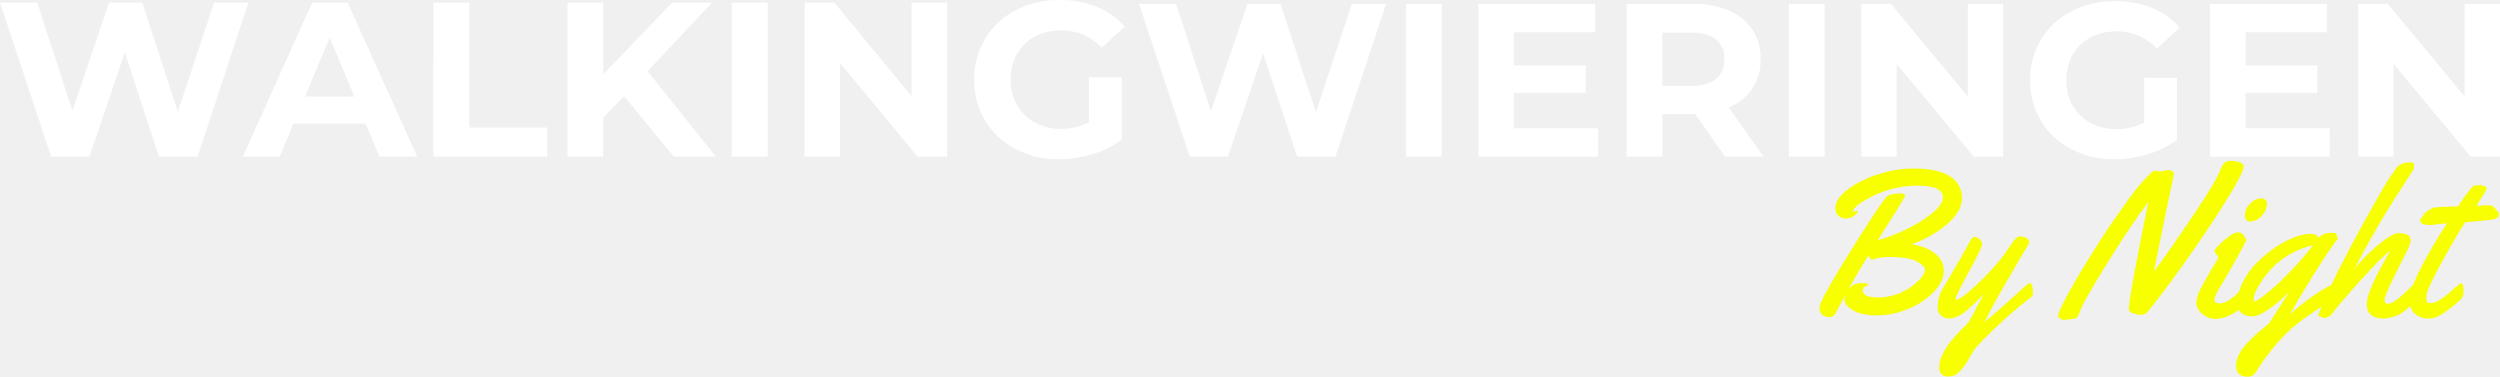
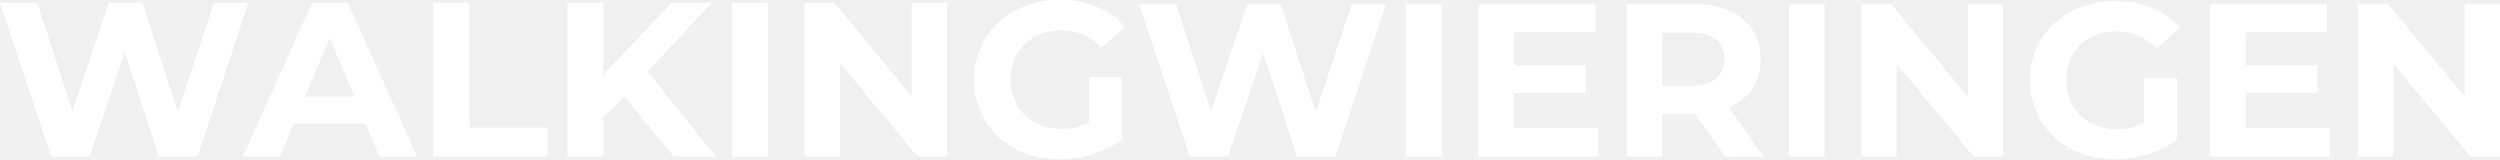
- <svg xmlns="http://www.w3.org/2000/svg" width="713.366" height="107.485" viewBox="0 0 713.366 107.485">
-   <g id="Group_3" data-name="Group 3" transform="translate(-364.86 -168.911)">
-     <path id="Path_2" data-name="Path 2" d="M72.034,13.729,57.526,57.658H46.5L36.747,27.912,26.674,57.658H15.715L1.144,13.729H11.787L21.8,44.6,32.249,13.729h9.5L51.888,44.856,62.214,13.729Zm33.449,34.515H84.894l-3.928,9.413H70.45L90.215,13.729h10.136L120.18,57.658H109.41Zm-3.231-7.719L95.22,23.707,88.188,40.526Zm22.553-26.8h10.263V49.374H157.3v8.284H124.8ZM179.223,40.4l-5.955,6.15V57.658h-10.2V13.729h10.2V34.25l19.639-20.521h11.4l-18.372,19.58,19.449,24.349H193.414Zm30.725-26.671h10.263V57.658H209.948Zm61.45,0V57.658h-8.426L240.863,30.987V57.658H230.727V13.729h8.489L261.262,40.4V13.729ZM311.88,35h9.376V52.826a26.887,26.887,0,0,1-8.362,4.142,32.75,32.75,0,0,1-9.566,1.443,26.123,26.123,0,0,1-12.417-2.918,21.844,21.844,0,0,1-8.647-8.1,22.143,22.143,0,0,1-3.136-11.7,22.143,22.143,0,0,1,3.136-11.7,21.74,21.74,0,0,1,8.711-8.1,26.635,26.635,0,0,1,12.543-2.918,27.679,27.679,0,0,1,10.58,1.945,20.959,20.959,0,0,1,7.982,5.648l-6.589,6.025a15.305,15.305,0,0,0-11.466-4.958,15.771,15.771,0,0,0-7.539,1.757,12.671,12.671,0,0,0-5.131,4.958,14.483,14.483,0,0,0-1.837,7.342,14.358,14.358,0,0,0,1.837,7.28,12.937,12.937,0,0,0,5.1,4.989,15.23,15.23,0,0,0,7.444,1.789,16.761,16.761,0,0,0,7.982-1.883Z" transform="translate(363.716 155.935)" fill="#fff" />
-     <path id="Path_1" data-name="Path 1" d="M86.375,13.723,71.944,57.312H60.979L51.275,27.8,41.255,57.312h-10.9L15.86,13.723H26.447L36.4,44.36,46.8,13.723h9.452L66.336,44.609,76.607,13.723Zm5.671,0h10.209V57.312H92.046ZM146.87,49.217v8.1H112.715V13.723h33.335v8.1h-23.19v9.465h20.48V39.13h-20.48V49.217Zm36.234,8.1L174.6,45.17h-9.389V57.312H155V13.723h19.094a24.76,24.76,0,0,1,10.177,1.93,15.077,15.077,0,0,1,6.648,5.48,14.963,14.963,0,0,1,2.332,8.406,14.665,14.665,0,0,1-2.363,8.375,14.942,14.942,0,0,1-6.711,5.386l9.893,14.011Zm-.189-27.773A6.867,6.867,0,0,0,180.52,23.9q-2.395-1.962-6.995-1.962h-8.318V37.137h8.318q4.6,0,6.995-1.993A6.886,6.886,0,0,0,182.915,29.54Zm18.4-15.817h10.209V57.312H201.315Zm61.125,0V57.312h-8.381L232.067,30.848V57.312H221.984V13.723h8.444l21.929,26.465V13.723Zm40.267,21.11h9.326V52.518a26.769,26.769,0,0,1-8.318,4.11A32.651,32.651,0,0,1,294.2,58.06a26.036,26.036,0,0,1-12.351-2.9,21.707,21.707,0,0,1-8.6-8.033,21.931,21.931,0,0,1-3.119-11.613A21.931,21.931,0,0,1,273.248,23.9a21.6,21.6,0,0,1,8.665-8.033,26.548,26.548,0,0,1,12.477-2.9,27.593,27.593,0,0,1,10.524,1.93,20.848,20.848,0,0,1,7.94,5.6L306.3,26.489a15.242,15.242,0,0,0-11.406-4.919,15.719,15.719,0,0,0-7.5,1.744,12.59,12.59,0,0,0-5.1,4.919,14.343,14.343,0,0,0-1.827,7.286,14.219,14.219,0,0,0,1.827,7.223,12.854,12.854,0,0,0,5.073,4.95,15.179,15.179,0,0,0,7.4,1.775,16.706,16.706,0,0,0,7.94-1.868Zm52.933,14.384v8.1H321.486V13.723h33.335v8.1h-23.19v9.465h20.48V39.13h-20.48V49.217Zm48.585-35.494V57.312h-8.381L373.852,30.848V57.312H363.77V13.723h8.444l21.929,26.465V13.723Z" transform="translate(674 156.286)" fill="#fff" />
-     <path id="Path_3" data-name="Path 3" d="M15.478,26.7l.834-.2q.173,0,.173.331T15.492,27.9a3.852,3.852,0,0,1-2.387.748,2.923,2.923,0,0,1-2.185-.805,2.868,2.868,0,0,1-.791-2.1q0-2.732,3.566-5.42a28.6,28.6,0,0,1,8.77-4.313,33.46,33.46,0,0,1,9.978-1.625q6.987,0,10.395,2.272a7,7,0,0,1,3.407,6.1q0,4.888-6.786,9.46a32.94,32.94,0,0,1-7.706,3.853A12.476,12.476,0,0,1,39,39a6.031,6.031,0,0,1,2.042,4.687q0,2.847-2.717,5.794a20.875,20.875,0,0,1-7.232,4.888,23.159,23.159,0,0,1-9.23,1.941q-5.435,0-7.994-2.387a2.966,2.966,0,0,1-1.15-1.941,4.351,4.351,0,0,1,.431-1.8q-2.1,3.8-3.077,5.722a1.753,1.753,0,0,1-1.74.863,2.809,2.809,0,0,1-2.027-.69,2.107,2.107,0,0,1-.719-1.553,4.162,4.162,0,0,1,.259-1.524q1.294-3.393,9.13-15.887t9.59-14.478q.92-1.121,4.169-1.121,1.294,0,1.294.575,0,.431-3.824,6.47t-4,6.326a53.079,53.079,0,0,0,8.181-3.149,36.54,36.54,0,0,0,7.3-4.529q3.12-2.53,3.12-4.572,0-3.364-7.3-3.364a29.206,29.206,0,0,0-14.722,4.054,15.747,15.747,0,0,0-2.674,1.84q-.92.834-.92,1.179T15.478,26.7ZM20.653,40.44q-.518,0-1.15-1.208-2.732,4.371-5.722,9.719a4.557,4.557,0,0,1,3.939-1.869q1.725,0,1.725.431,0,.173-.374.316-1.15.431-1.15,1.294,0,2.07,4.4,2.07A16.16,16.16,0,0,0,33.1,47.054q2.588-2.185,2.588-3.824,0-1.006-2.1-2.214-2.444-1.351-7.447-1.351a15.412,15.412,0,0,0-4.457.388Q20.711,40.44,20.653,40.44ZM50.012,65.687a12.606,12.606,0,0,0-.877,1.452q-.733,1.308-1.567,2.645a14,14,0,0,1-2.056,2.545,4.055,4.055,0,0,1-2.042,1.308q-.82.1-1.05.1a2.351,2.351,0,0,1-2.645-2.674q0-3.134,3.249-7.332a34.966,34.966,0,0,1,3.105-3.407Q48,58.5,48.171,58.254t4.313-8.066a46.162,46.162,0,0,1-5.118,4.9A8.918,8.918,0,0,1,42.823,57.2h-.2a3.939,3.939,0,0,1-2.214-.733A2.87,2.87,0,0,1,39.315,53.9a10.506,10.506,0,0,1,1.466-5.291q.518-.891,1.8-3.019t2.372-4.112q1.035-1.582,2.128-3.681t1.668-3q.575-.906,1.093-.906a2.422,2.422,0,0,1,1.337.647A1.913,1.913,0,0,1,52,36.069q0,.891-3.767,7.735T44.462,51.6a.2.2,0,0,0,.23.23q.776,0,3.436-2.2a64.434,64.434,0,0,0,5.88-5.65,50.536,50.536,0,0,0,5.636-6.987q.259-.4.417-.618t.4-.575q.244-.359.4-.561l.374-.474a2.839,2.839,0,0,1,.388-.417q.173-.144.374-.288a1.023,1.023,0,0,1,.7-.288,6.131,6.131,0,0,1,1.179.173,1.887,1.887,0,0,1,.949.374,4.179,4.179,0,0,0,.331.374.915.915,0,0,1,.288.589,1.691,1.691,0,0,1-.23.719q-.23.446-2.674,4.558Q55.36,52.69,52.657,58.268q4.371-3.681,12.307-10.9a1,1,0,0,1,.633-.259q.891,0,.891,2.732a1.442,1.442,0,0,1-.288,1.064A131.853,131.853,0,0,0,50.012,65.687ZM102.834,15.28l2.1-.46a2.2,2.2,0,0,1,1.294.345q.489.345.489.647a3.946,3.946,0,0,1-.144.877q-.144.575-2.329,11.214t-3.192,15.873q4.888-6.642,11.416-16.361t7.62-12.911a3.994,3.994,0,0,1,.891-1.553,2.223,2.223,0,0,1,.978-.647,6.335,6.335,0,0,1,1.323-.1,7.149,7.149,0,0,1,2.113.388q1.222.388,1.222,1.28,0,1.7-5.032,9.777T110.094,40.814Q103.639,49.9,99.3,55.191a2.355,2.355,0,0,1-1.883.949,7.694,7.694,0,0,1-2.329-.388q-1.222-.388-1.222-1.366,0-3.163,5.55-30.394Q94.668,30.146,87.881,41.13q-7.074,11.358-7.994,14.09-.518,1.639-1.179,1.9a2.413,2.413,0,0,1-.978.2l-2.272.259a2.159,2.159,0,0,1-1.222-.374q-.561-.374-.561-.776,0-1.15,3.177-6.872t7.419-12.436Q88.514,30.4,93.144,24.05a55.763,55.763,0,0,1,7.16-8.54,1.725,1.725,0,0,1,1.179-.46Zm30.48,9.288a4.916,4.916,0,0,1-1.524,3.292,4.362,4.362,0,0,1-3.177,1.653q-1.653,0-1.653-1.725a4.807,4.807,0,0,1,1.452-3.292,4.313,4.313,0,0,1,3.206-1.567,1.735,1.735,0,0,1,1.236.431A1.575,1.575,0,0,1,133.314,24.568Zm-4.658,25.1a3.189,3.189,0,0,1-.173,1.236A10.826,10.826,0,0,1,124,55.551a11.155,11.155,0,0,1-5.348,1.768,5.545,5.545,0,0,1-3.911-1.524A4.321,4.321,0,0,1,113.1,52.69a11.221,11.221,0,0,1,1.581-4.6q1.582-3.019,3.163-5.578a19.27,19.27,0,0,0,1.582-2.775q0-.216-.589-.848t-.589-.935q0-.3,1.193-1.582a20.507,20.507,0,0,1,2.9-2.53,5.234,5.234,0,0,1,2.617-1.251,2.139,2.139,0,0,1,1.625.805,2.324,2.324,0,0,1,.719,1.466q0,.661-6.844,12.451-.086.173-.474.762t-.6.978q-.216.388-.5.935a4.532,4.532,0,0,0-.575,1.927q0,.978,1.323.978a5.128,5.128,0,0,0,2.746-.906,12.911,12.911,0,0,0,2.459-2q2.7-2.9,3.077-2.9Q128.655,47.082,128.655,49.67Zm6.829-12.638a26.568,26.568,0,0,1,5.449-2.947,13.168,13.168,0,0,1,4.629-1.035q1.955,0,2.5,1.121a3.821,3.821,0,0,1,2.789-1.38q.489-.029,1.208-.029t.891.187a1.8,1.8,0,0,1,.316.7q.144.518.173.575a.446.446,0,0,1,.029.187.563.563,0,0,1-.144.316,2.88,2.88,0,0,1-.331.359q-.187.173-.216.2-6.355,9.115-13,20.79a57.4,57.4,0,0,1,12.249-8.713,1.479,1.479,0,0,1,.661-.173q.46,0,.6.589a7.523,7.523,0,0,1,.144,1.682,4.055,4.055,0,0,1-.129,1.351,5.058,5.058,0,0,1-1.337,1.035l-3.134,2.013q-1.927,1.236-4.083,2.732a43.242,43.242,0,0,0-8.511,7.562,68.74,68.74,0,0,0-6.182,8.4,2.45,2.45,0,0,1-2.329,1.236q-3.249,0-3.249-3.077,0-3.134,3.077-6.412a43.089,43.089,0,0,1,4.227-4q1.927-1.553,2.1-1.754,2.128-3.192,5.78-9.058a35.748,35.748,0,0,1-6.024,5.176q-2.919,1.927-4.356,1.927-4.4,0-4.4-3.767a13.418,13.418,0,0,1,1.524-6.038,21,21,0,0,1,3.911-5.449A36.328,36.328,0,0,1,135.485,37.033Zm10.941-.733a22.223,22.223,0,0,0-6.268,2.372,22.508,22.508,0,0,0-4.831,3.537,27.98,27.98,0,0,0-3.278,3.867q-2.588,3.709-2.588,5.751,0,.489.244.489A3.173,3.173,0,0,0,130.8,51.8a25.05,25.05,0,0,0,2.4-1.768q1.553-1.251,3.451-2.976A99.336,99.336,0,0,0,146.426,36.3Zm30.049,11.358a14.71,14.71,0,0,1,.2,2.085,2.989,2.989,0,0,1-.273,1.323,7.77,7.77,0,0,1-1.208,1.582,19.709,19.709,0,0,1-2.228,2.056,10.356,10.356,0,0,1-6.47,2.5q-4.744,0-4.744-4.2,0-3.652,6.355-14.55.23-.4.316-.575-2.214,1.553-8.468,8.468T151.63,56.14a2.168,2.168,0,0,1-.863.575,2.836,2.836,0,0,1-1.078.316,1.748,1.748,0,0,1-.834-.244,1.83,1.83,0,0,0-.561-.244q-.374,0-.374-.244a18.861,18.861,0,0,1,1.021-2.645q1.021-2.4,2.689-5.967,4.572-9.834,13.6-25.592a74.571,74.571,0,0,1,4.946-7.821q1.265-1.639,4.256-1.639.633,0,.719.374a3.576,3.576,0,0,1,.086.805,2.308,2.308,0,0,1-.173.863l-3.077,4.8a256.485,256.485,0,0,0-13.773,23.636,45.3,45.3,0,0,1,8.713-8.425q2.617-1.869,3.925-1.869a6.453,6.453,0,0,1,2.372.417q1.064.417,1.064,2a19.939,19.939,0,0,1-1.869,4.256q-5.607,11.042-5.607,12.264t1.006,1.222q1.466,0,4.514-2.847,2.3-2.157,2.9-2.76a1.087,1.087,0,0,1,.633-.259A.544.544,0,0,1,176.474,47.657ZM194.1,19.1l1.179.288a.578.578,0,0,1,.46.259.812.812,0,0,1,.2.489,4.148,4.148,0,0,1-.6,1.236q-.6,1.006-1.423,2.286t-.877,1.395q2.243-.173,3.177-.173a4.2,4.2,0,0,1,1.28.129,2.062,2.062,0,0,1,.791.719,5.132,5.132,0,0,0,.82.891,1.1,1.1,0,0,1,.374.906,1.2,1.2,0,0,1-.733,1.021,3.962,3.962,0,0,1-1.567.5q-6.671.661-7.361.69-2.329,3.566-6.513,11.114T178.861,50.3a11.107,11.107,0,0,0-.115,1.409q0,1.121,1.179,1.121a5.021,5.021,0,0,0,2.617-.906,20.615,20.615,0,0,0,2.645-1.97,27.036,27.036,0,0,1,3.451-2.875q.748,0,.748,2.588a3.3,3.3,0,0,1-1.294,2.53,44.979,44.979,0,0,1-4.888,3.767,7.332,7.332,0,0,1-3.968,1.265,3.576,3.576,0,0,1-.805-.086,5.683,5.683,0,0,1-3.379-1.682,4.945,4.945,0,0,1-1.064-3.379,14.284,14.284,0,0,1,1.265-5.161,62.642,62.642,0,0,1,3.149-6.455Q181.506,34.89,184.612,30l-1.093.144q-3.336.374-3.882.374h-.259a4.069,4.069,0,0,1-1.61-.331q-.776-.331-.776-.819a1.409,1.409,0,0,1,.417-.949,2.4,2.4,0,0,0,.5-.719q.2-.633,1.51-1.409a5.144,5.144,0,0,1,1.97-.82q.661-.043,1.28-.072t1.38-.058q.762-.029,1.165-.058l2.588-.115a55.878,55.878,0,0,1,3.321-4.658,13.612,13.612,0,0,1,1.05-1.136,1.107,1.107,0,0,1,.575-.1Z" transform="translate(878.457 202.601)" fill="#f7ff00" />
+ <svg xmlns="http://www.w3.org/2000/svg" width="713.365" height="45.443" viewBox="0 0 713.365 45.443">
+   <g id="Group_3" data-name="Group 3" transform="translate(-364.86 -168.907)">
+     <path id="Path_2" data-name="Path 2" d="M72.034,13.729,57.526,57.658H46.5L36.747,27.912,26.674,57.658H15.715L1.144,13.729H11.787L21.8,44.6,32.249,13.729h9.5L51.888,44.856,62.214,13.729Zm33.449,34.515H84.894l-3.928,9.413H70.45L90.215,13.729h10.136L120.18,57.658H109.41Zm-3.231-7.719L95.22,23.707,88.188,40.526Zm22.553-26.8h10.263V49.374H157.3v8.284H124.8ZM179.223,40.4l-5.955,6.15V57.658h-10.2V13.729h10.2V34.25l19.639-20.521h11.4l-18.372,19.58,19.449,24.349h-11.97Zm30.725-26.671h10.263V57.658H209.948Zm61.45,0V57.658h-8.426L240.863,30.987V57.658H230.727V13.729h8.489L261.262,40.4V13.729ZM311.88,35h9.376V52.826a26.887,26.887,0,0,1-8.362,4.142,32.75,32.75,0,0,1-9.566,1.443,26.123,26.123,0,0,1-12.417-2.918,21.844,21.844,0,0,1-8.647-8.1,22.143,22.143,0,0,1-3.136-11.7,22.143,22.143,0,0,1,3.136-11.7,21.74,21.74,0,0,1,8.711-8.1,26.635,26.635,0,0,1,12.543-2.918A27.679,27.679,0,0,1,314.1,14.92a20.959,20.959,0,0,1,7.982,5.648l-6.589,6.025a15.305,15.305,0,0,0-11.466-4.958,15.771,15.771,0,0,0-7.539,1.757,12.671,12.671,0,0,0-5.131,4.958,14.483,14.483,0,0,0-1.837,7.342,14.358,14.358,0,0,0,1.837,7.28,12.937,12.937,0,0,0,5.1,4.989A15.23,15.23,0,0,0,303.9,49.75a16.761,16.761,0,0,0,7.982-1.883Z" transform="translate(363.716 155.935)" fill="#fff" />
+     <path id="Path_1" data-name="Path 1" d="M86.375,13.723,71.944,57.312H60.979L51.275,27.8,41.255,57.312h-10.9L15.86,13.723H26.447L36.4,44.36,46.8,13.723h9.452L66.336,44.609,76.607,13.723Zm5.671,0h10.209V57.312H92.046ZM146.87,49.217v8.1H112.715V13.723H146.05v8.1H122.86v9.465h20.48V39.13H122.86V49.217Zm36.234,8.1L174.6,45.17h-9.389V57.312H155V13.723h19.094a24.76,24.76,0,0,1,10.177,1.93,15.077,15.077,0,0,1,6.648,5.48,14.963,14.963,0,0,1,2.332,8.406,14.665,14.665,0,0,1-2.363,8.375,14.942,14.942,0,0,1-6.711,5.386l9.893,14.011Zm-.189-27.773a6.867,6.867,0,0,0-2.4-5.644q-2.395-1.962-6.995-1.962h-8.318v15.2h8.318q4.6,0,6.995-1.993a6.886,6.886,0,0,0,2.395-5.6Zm18.4-15.817h10.209V57.312H201.315Zm61.125,0V57.312h-8.381L232.067,30.848V57.312H221.984V13.723h8.444l21.929,26.465V13.723Zm40.267,21.11h9.326V52.518a26.769,26.769,0,0,1-8.318,4.11A32.651,32.651,0,0,1,294.2,58.06a26.036,26.036,0,0,1-12.351-2.9,21.707,21.707,0,0,1-8.6-8.033,21.931,21.931,0,0,1-3.119-11.613A21.931,21.931,0,0,1,273.248,23.9a21.6,21.6,0,0,1,8.665-8.033,26.548,26.548,0,0,1,12.477-2.9,27.593,27.593,0,0,1,10.524,1.93,20.848,20.848,0,0,1,7.94,5.6L306.3,26.489a15.242,15.242,0,0,0-11.406-4.919,15.719,15.719,0,0,0-7.5,1.744,12.59,12.59,0,0,0-5.1,4.919,14.343,14.343,0,0,0-1.827,7.286,14.219,14.219,0,0,0,1.827,7.223,12.854,12.854,0,0,0,5.073,4.95,15.179,15.179,0,0,0,7.4,1.775,16.706,16.706,0,0,0,7.94-1.868ZM355.64,49.221v8.1H321.486v-43.6h33.335v8.1h-23.19v9.465h20.48V39.13h-20.48V49.217Zm48.585-35.494V57.312h-8.381L373.852,30.848V57.312H363.77V13.723h8.444l21.929,26.465V13.723Z" transform="translate(674 156.286)" fill="#fff" />
  </g>
</svg>
